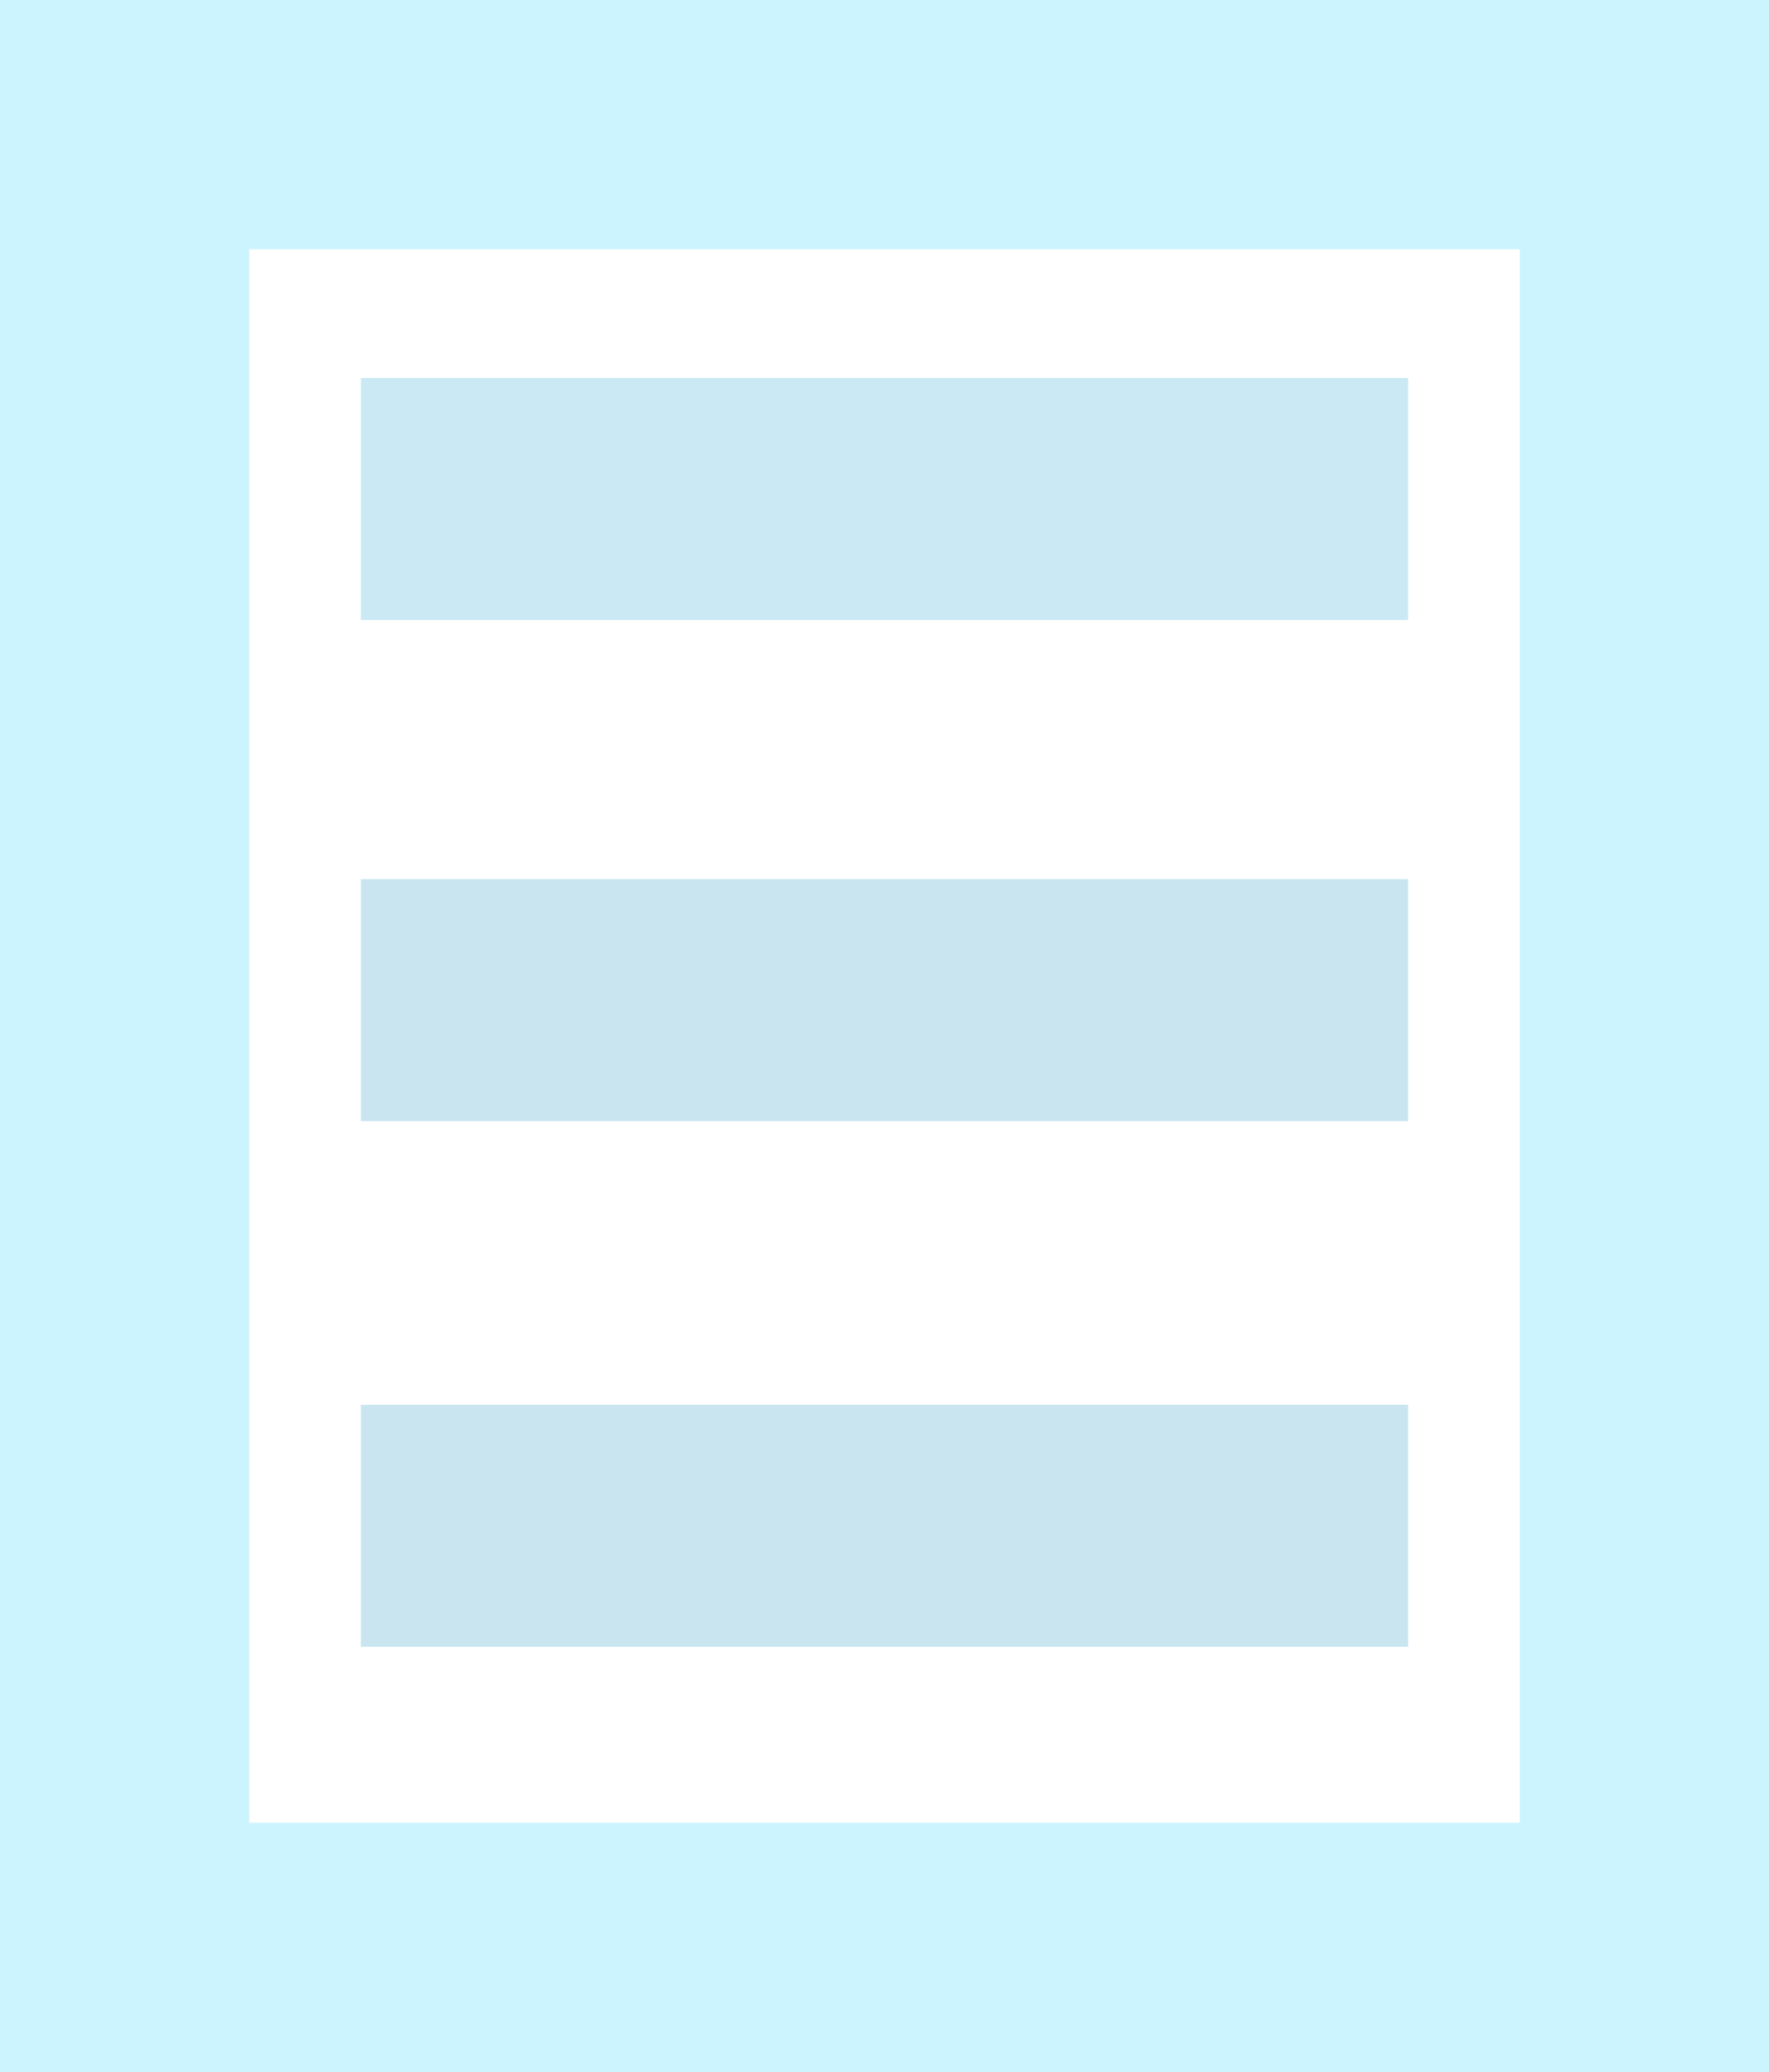
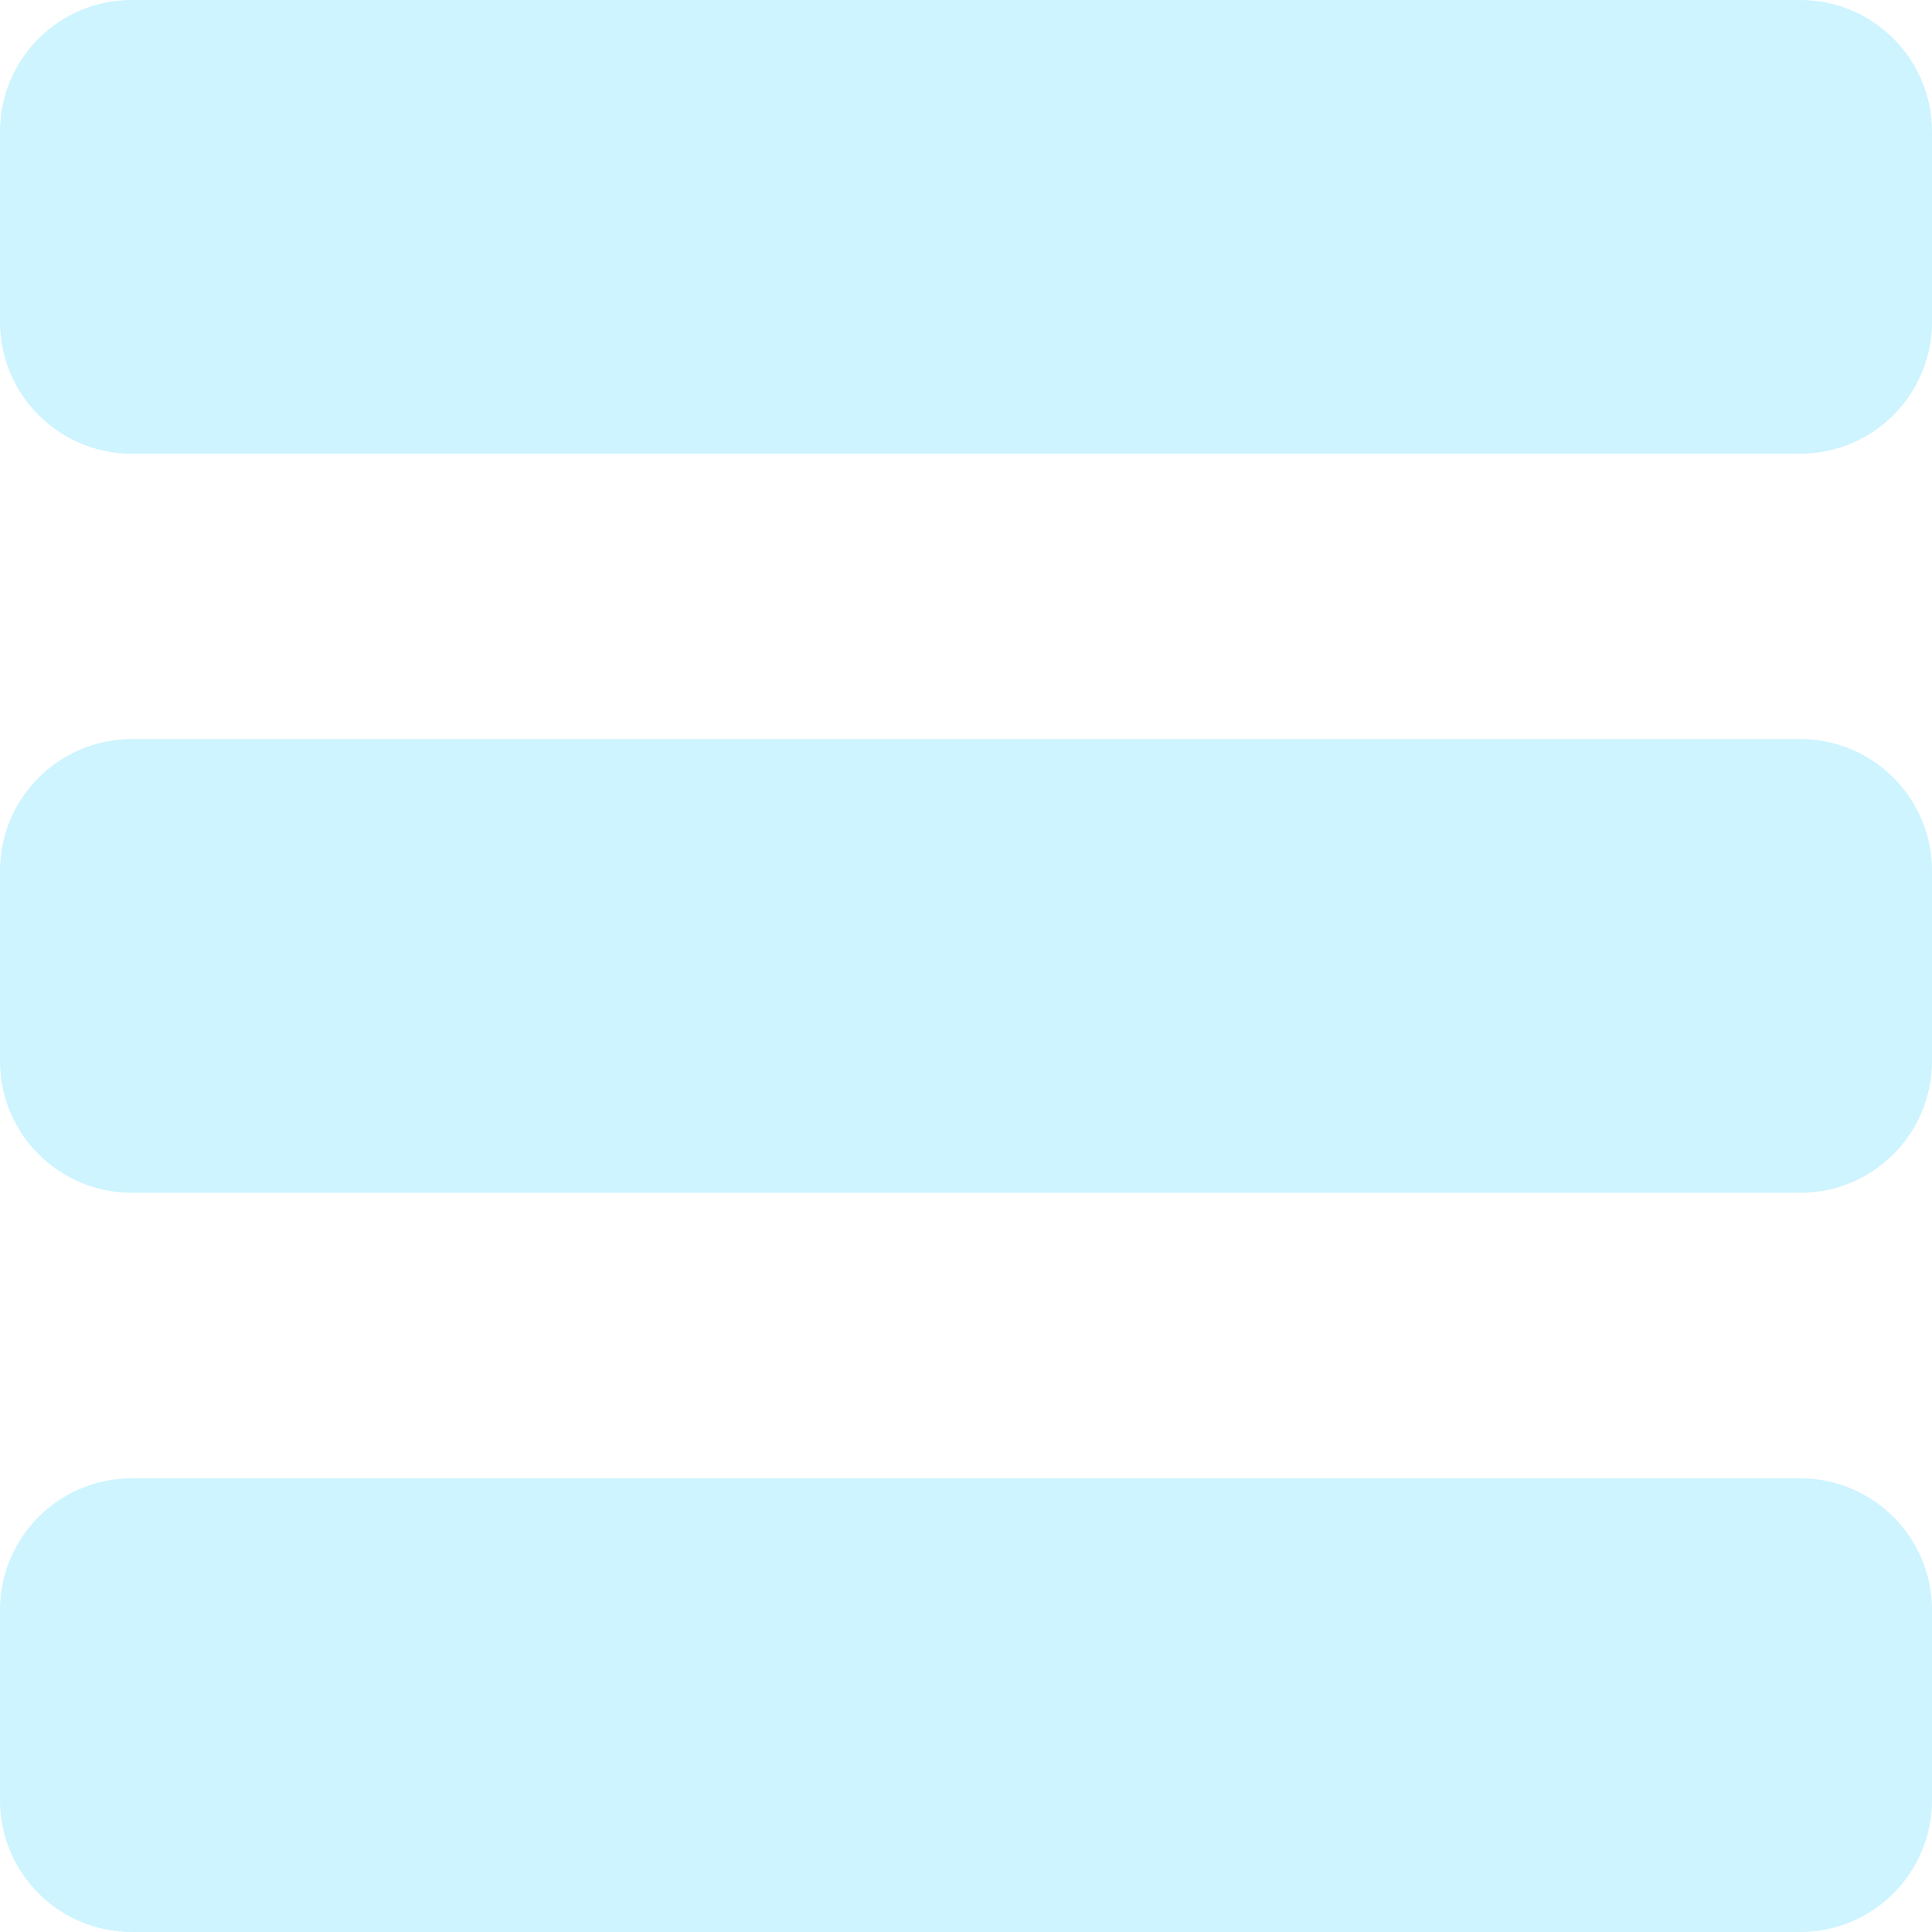
- <svg xmlns="http://www.w3.org/2000/svg" id="圖層_1" data-name="圖層 1" viewBox="0 0 99.37 116.36">
+ <svg xmlns="http://www.w3.org/2000/svg" id="圖層_1" data-name="圖層 1" viewBox="0 0 176 176">
  <defs>
-     <style>.cls-1{fill:none;stroke:#ccf4ff;stroke-miterlimit:10;stroke-width:14px;}.cls-2{fill:#cbe9f5;}.cls-3{fill:#c8e5f0;}</style>
+     <style>.cls-1{fill:#CDF4FF;}</style>
  </defs>
-   <rect class="cls-1" x="7" y="7" width="85.37" height="102.36" />
-   <rect class="cls-2" x="20.27" y="21.23" width="58.83" height="13.59" />
-   <rect class="cls-3" x="20.27" y="49.37" width="58.83" height="13.59" />
-   <rect class="cls-3" x="20.27" y="78.89" width="58.83" height="13.59" />
+   <rect class="cls-1" width="176" height="41.33" rx="12" />
+   <rect class="cls-1" y="67.33" width="176" height="41.33" rx="12" />
+   <rect class="cls-1" y="134.67" width="176" height="41.33" rx="12" />
</svg>
